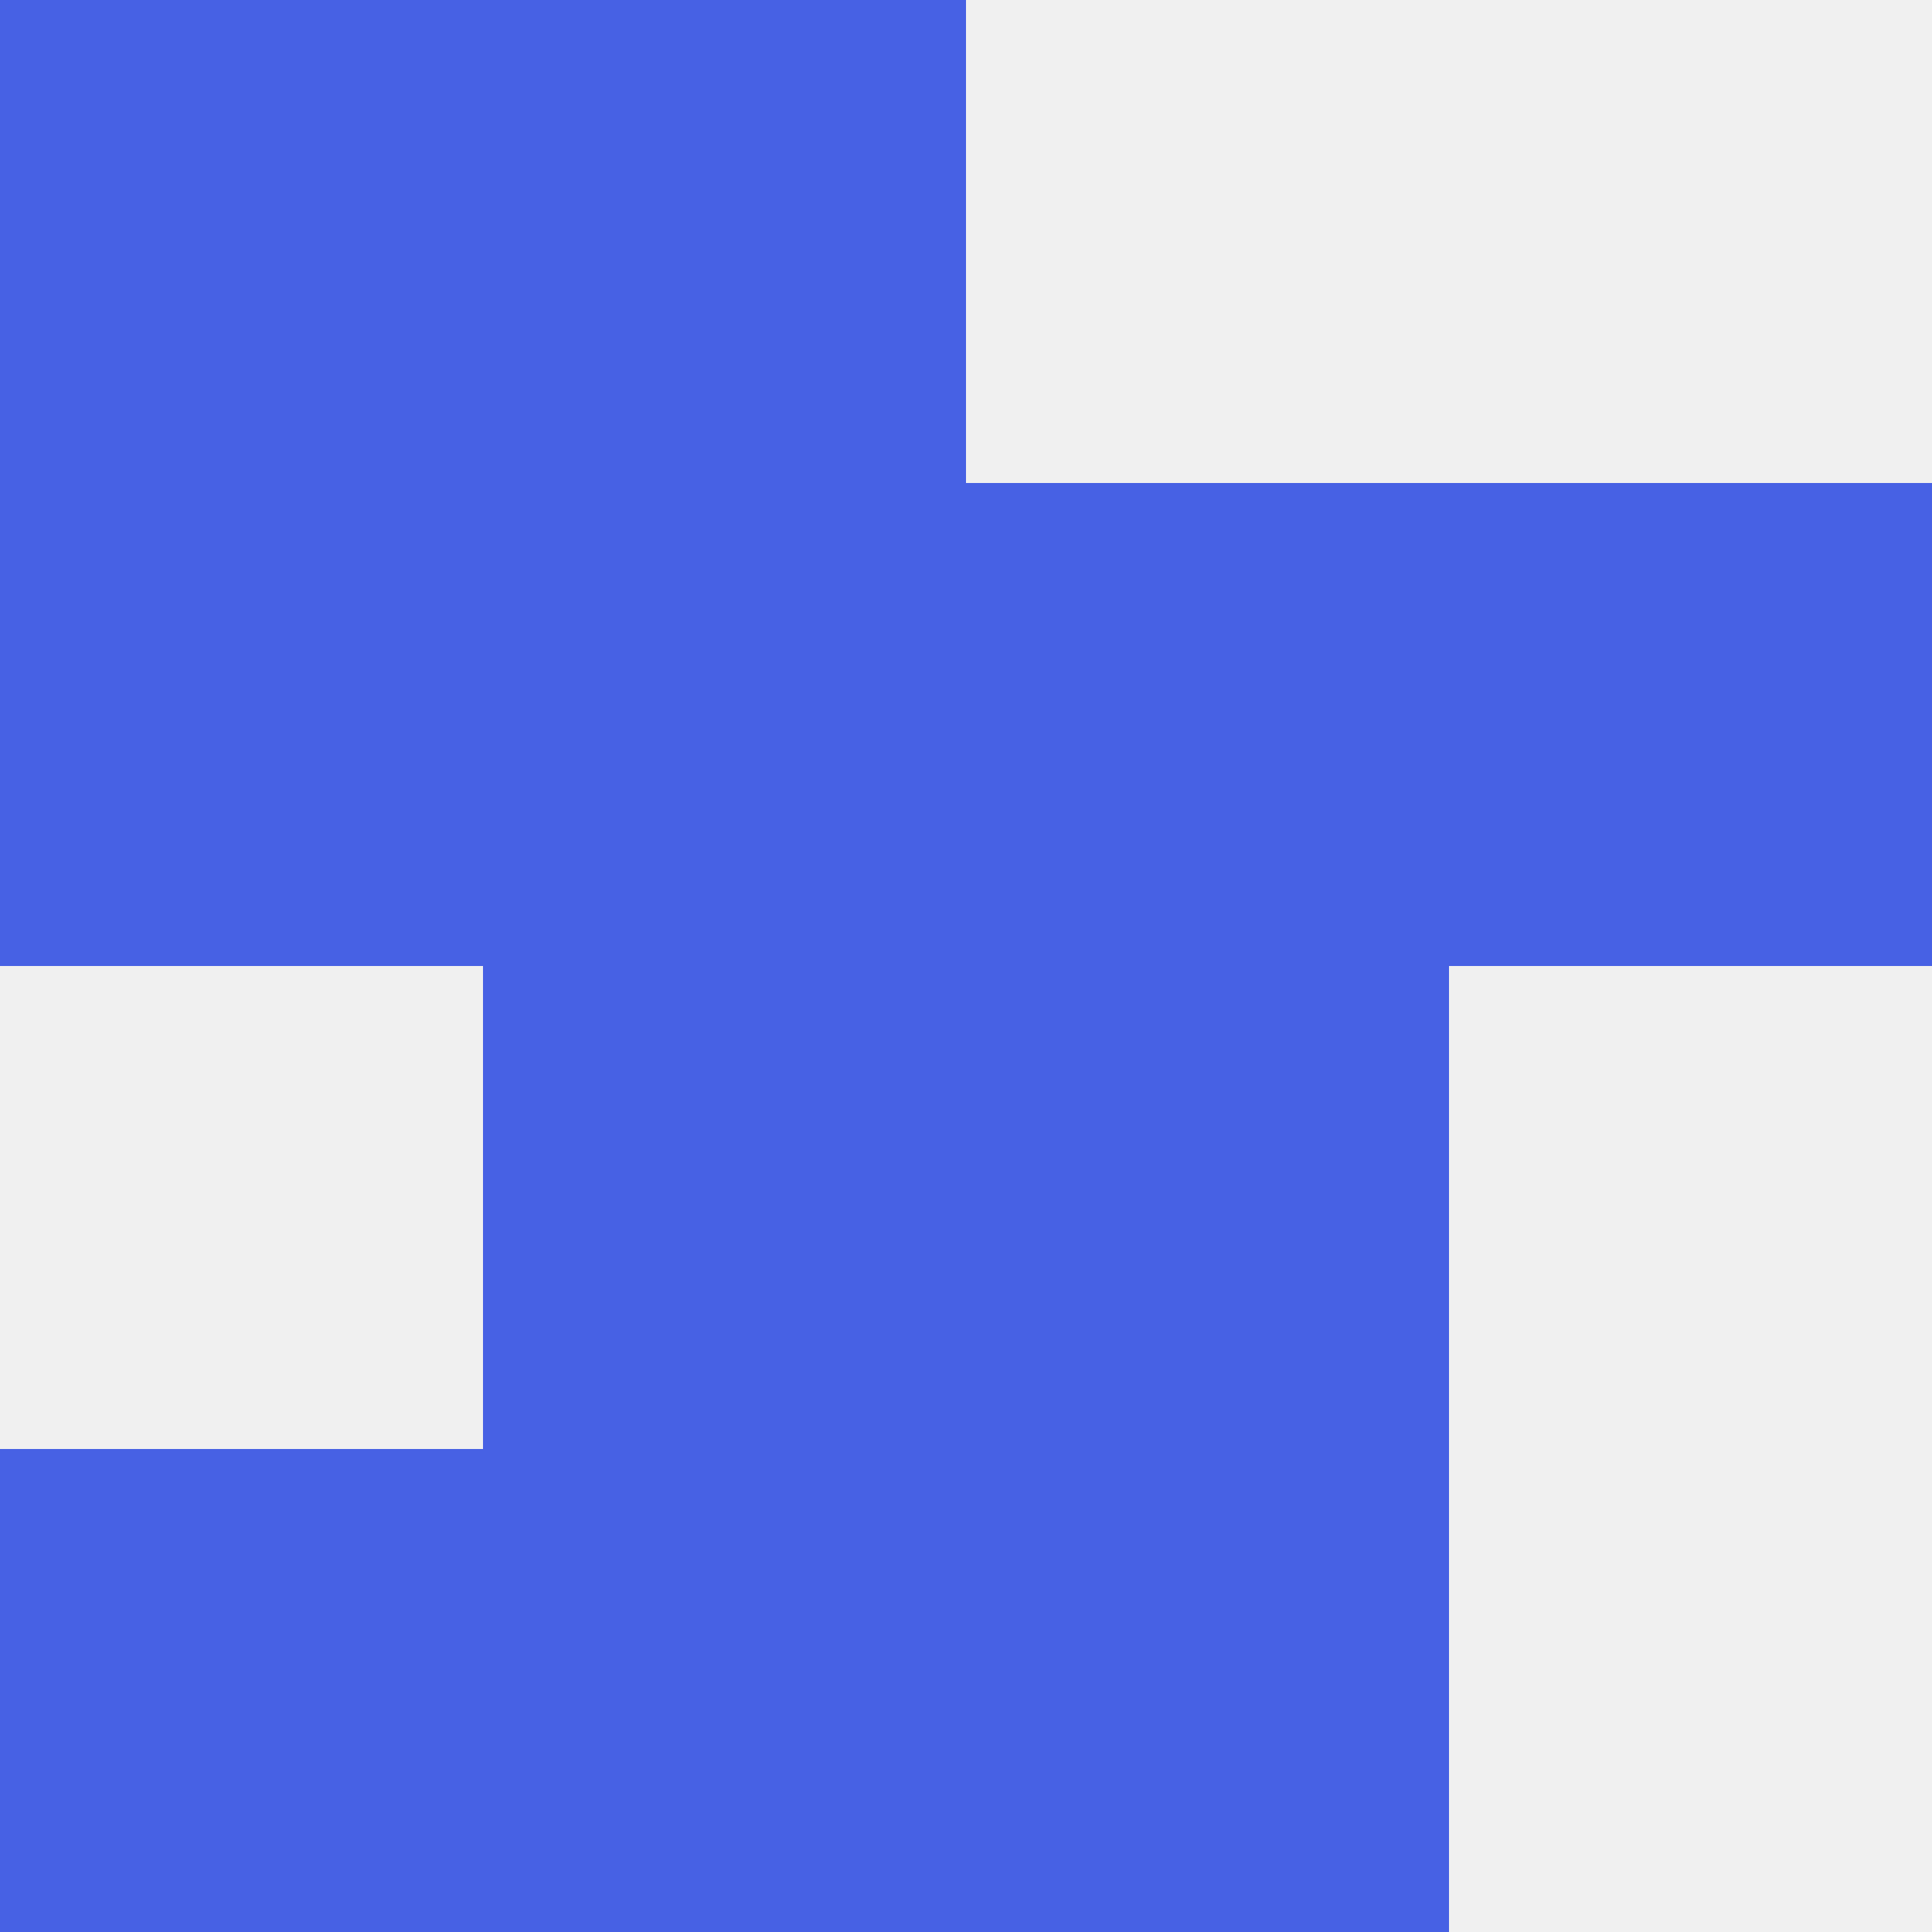
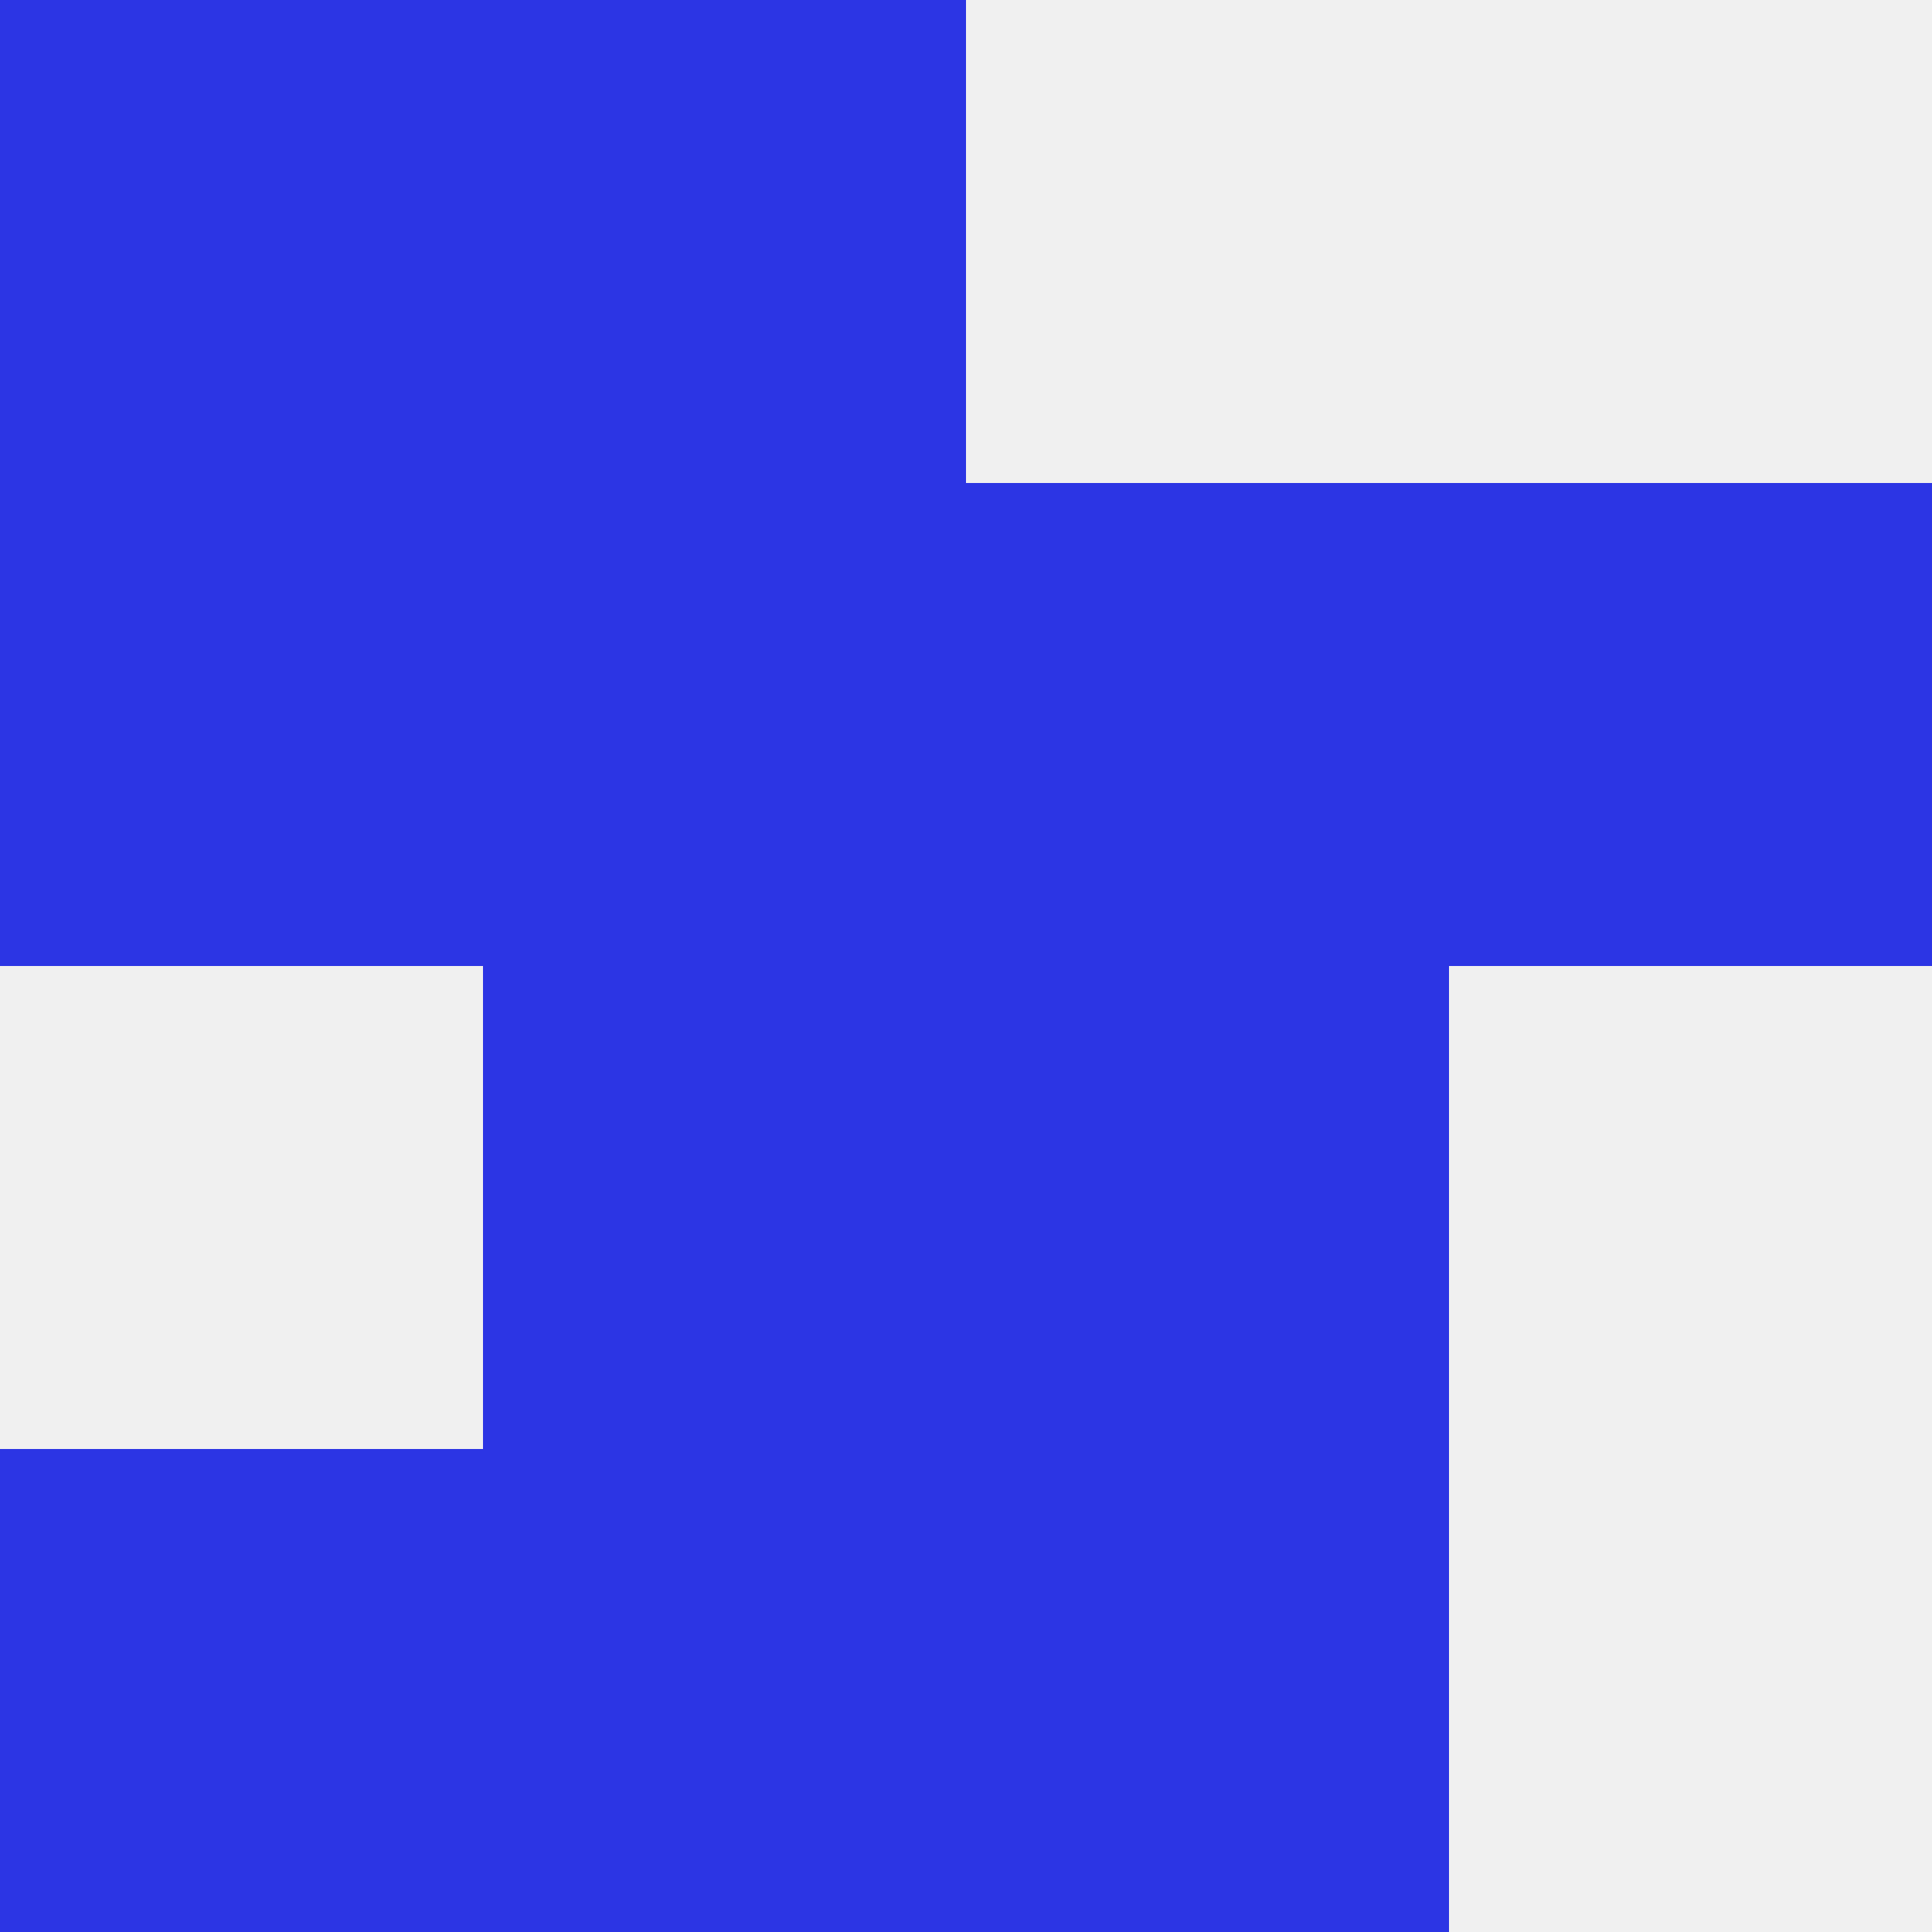
<svg xmlns="http://www.w3.org/2000/svg" width="16" height="16" viewBox="0 0 16 16" fill="none">
  <g clip-path="url(#clip0_5342_1877)">
-     <path d="M0 0H8V8H0M8 4H16V8H8M4 8H12V16H4M0 12H4V16H0" fill="#4761E4" />
+     <path d="M0 0H8V8H0M8 4H16V8H8M4 8H12V16H4M0 12H4V16H0" fill="#2C35E4" />
  </g>
  <defs>
    <clipPath id="clip0_5342_1877">
      <rect width="16" height="16" fill="white" />
    </clipPath>
  </defs>
</svg>
